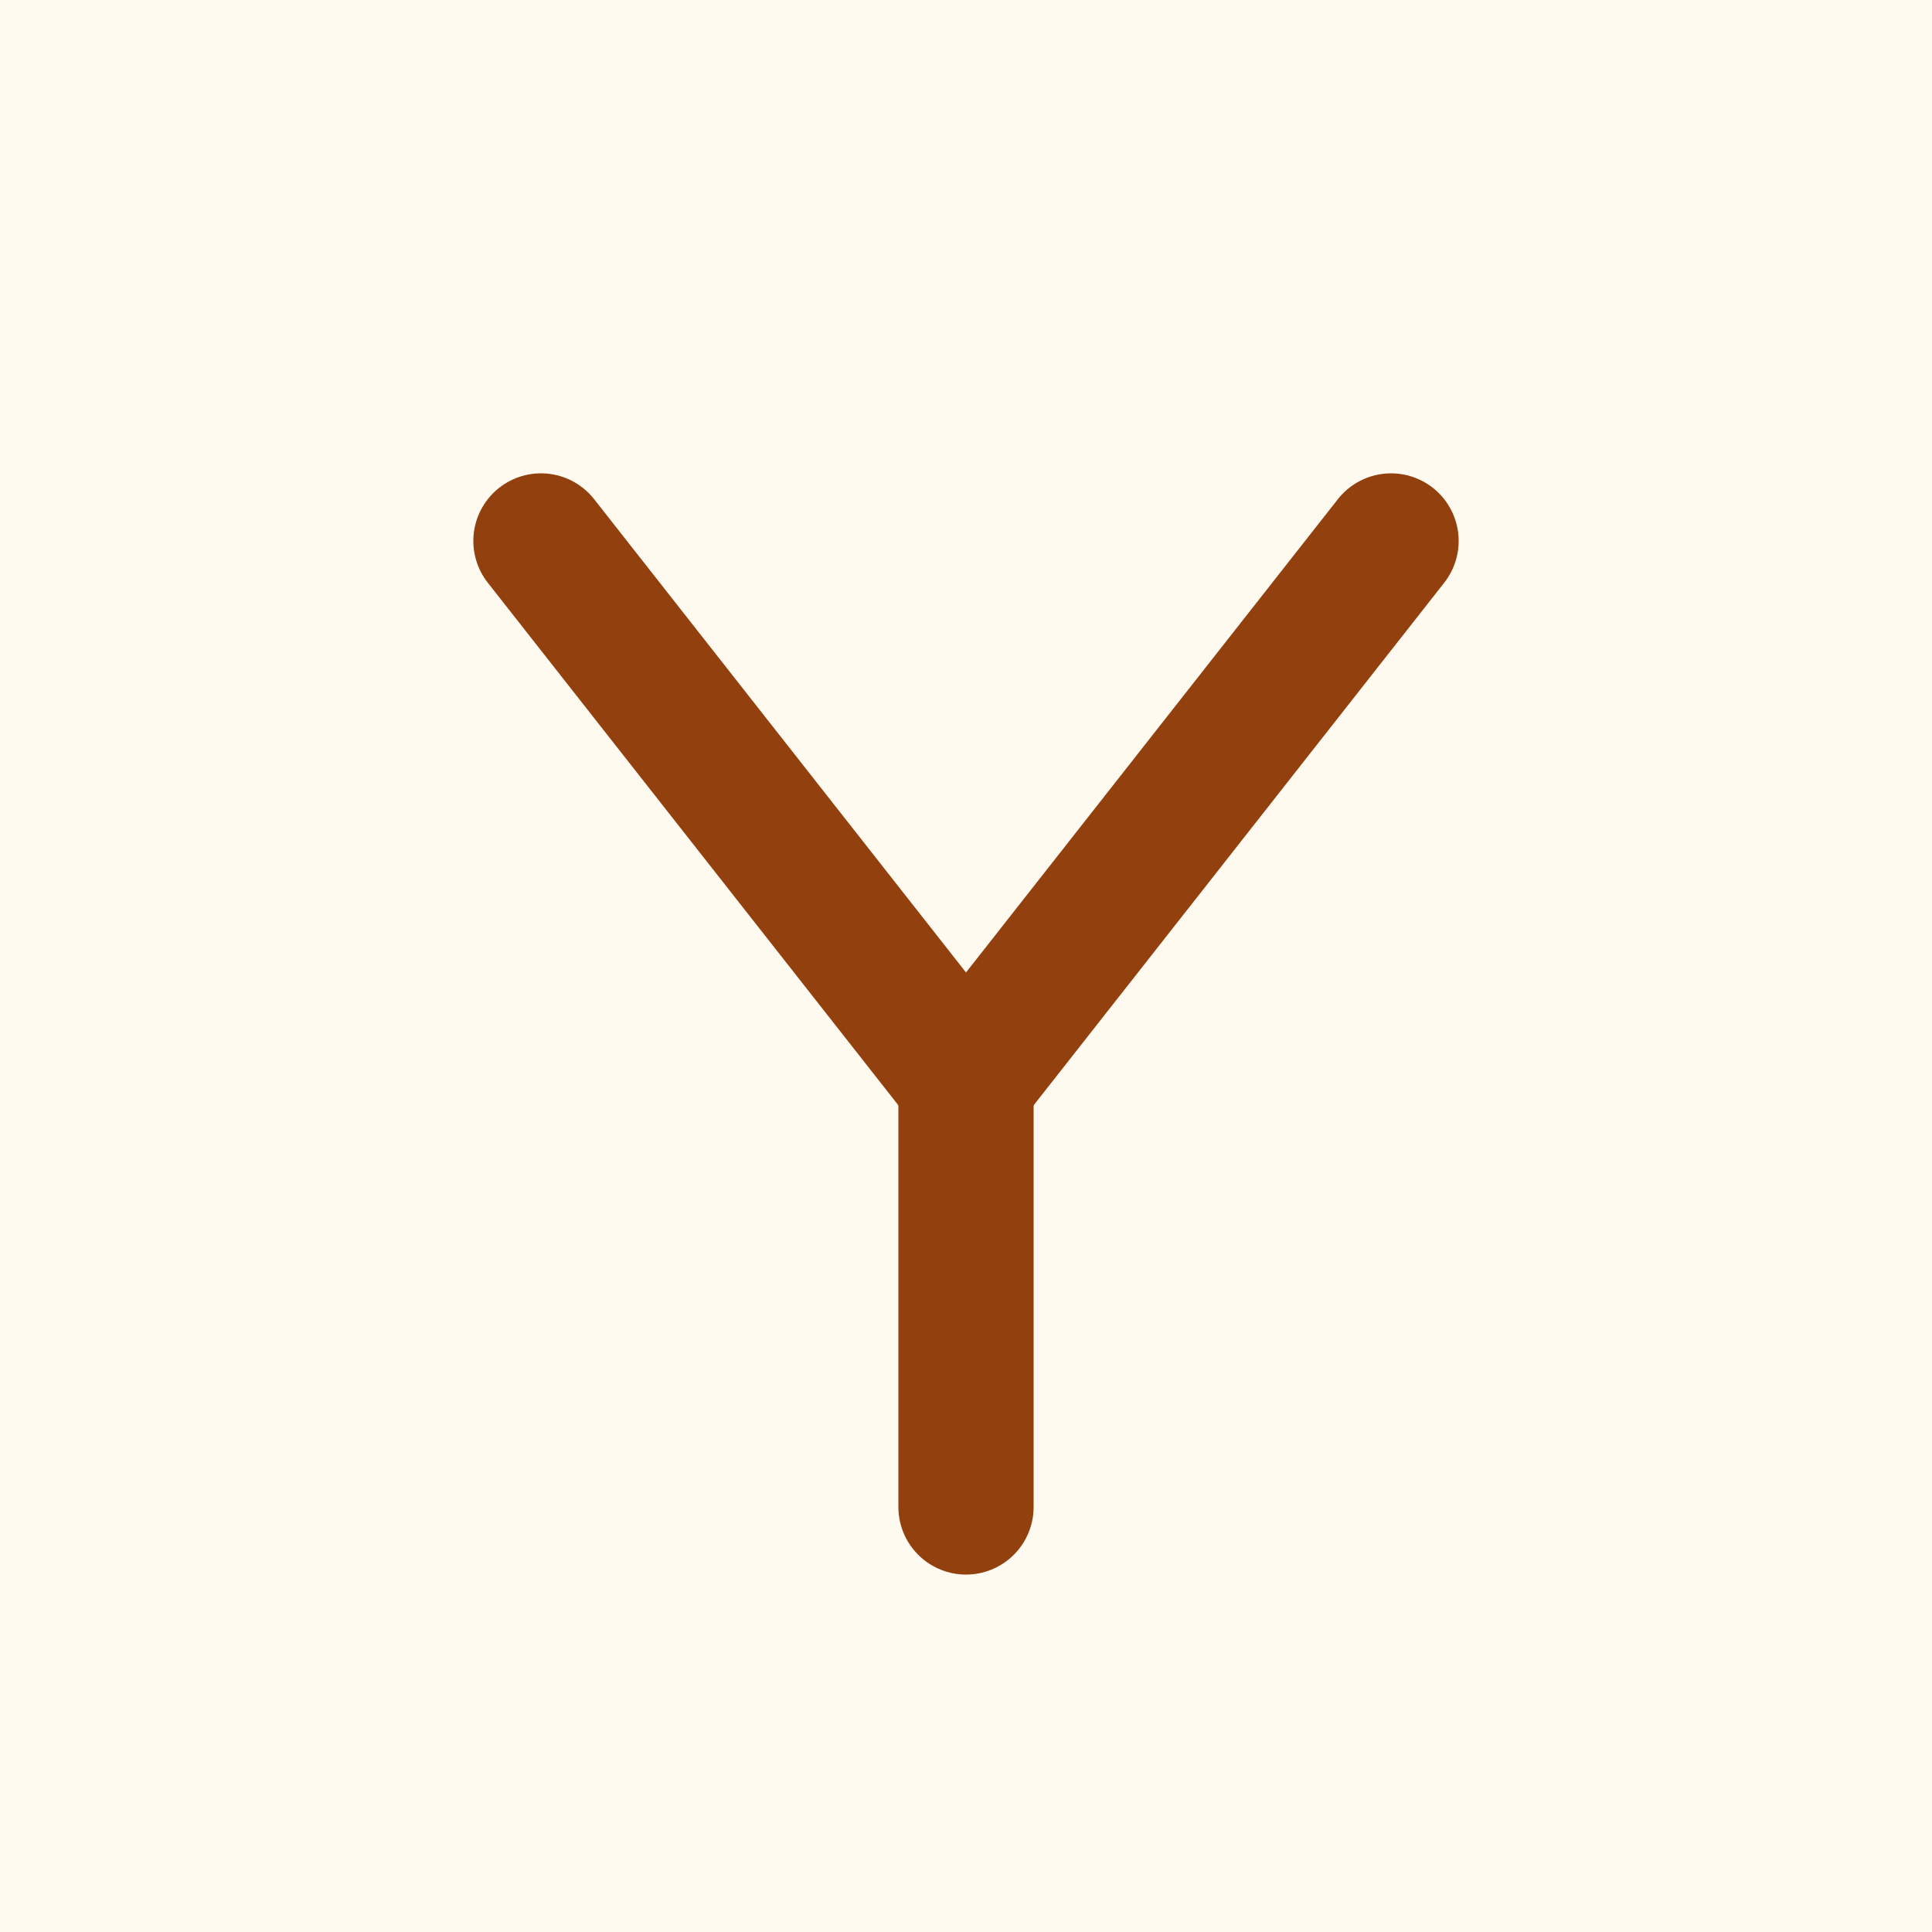
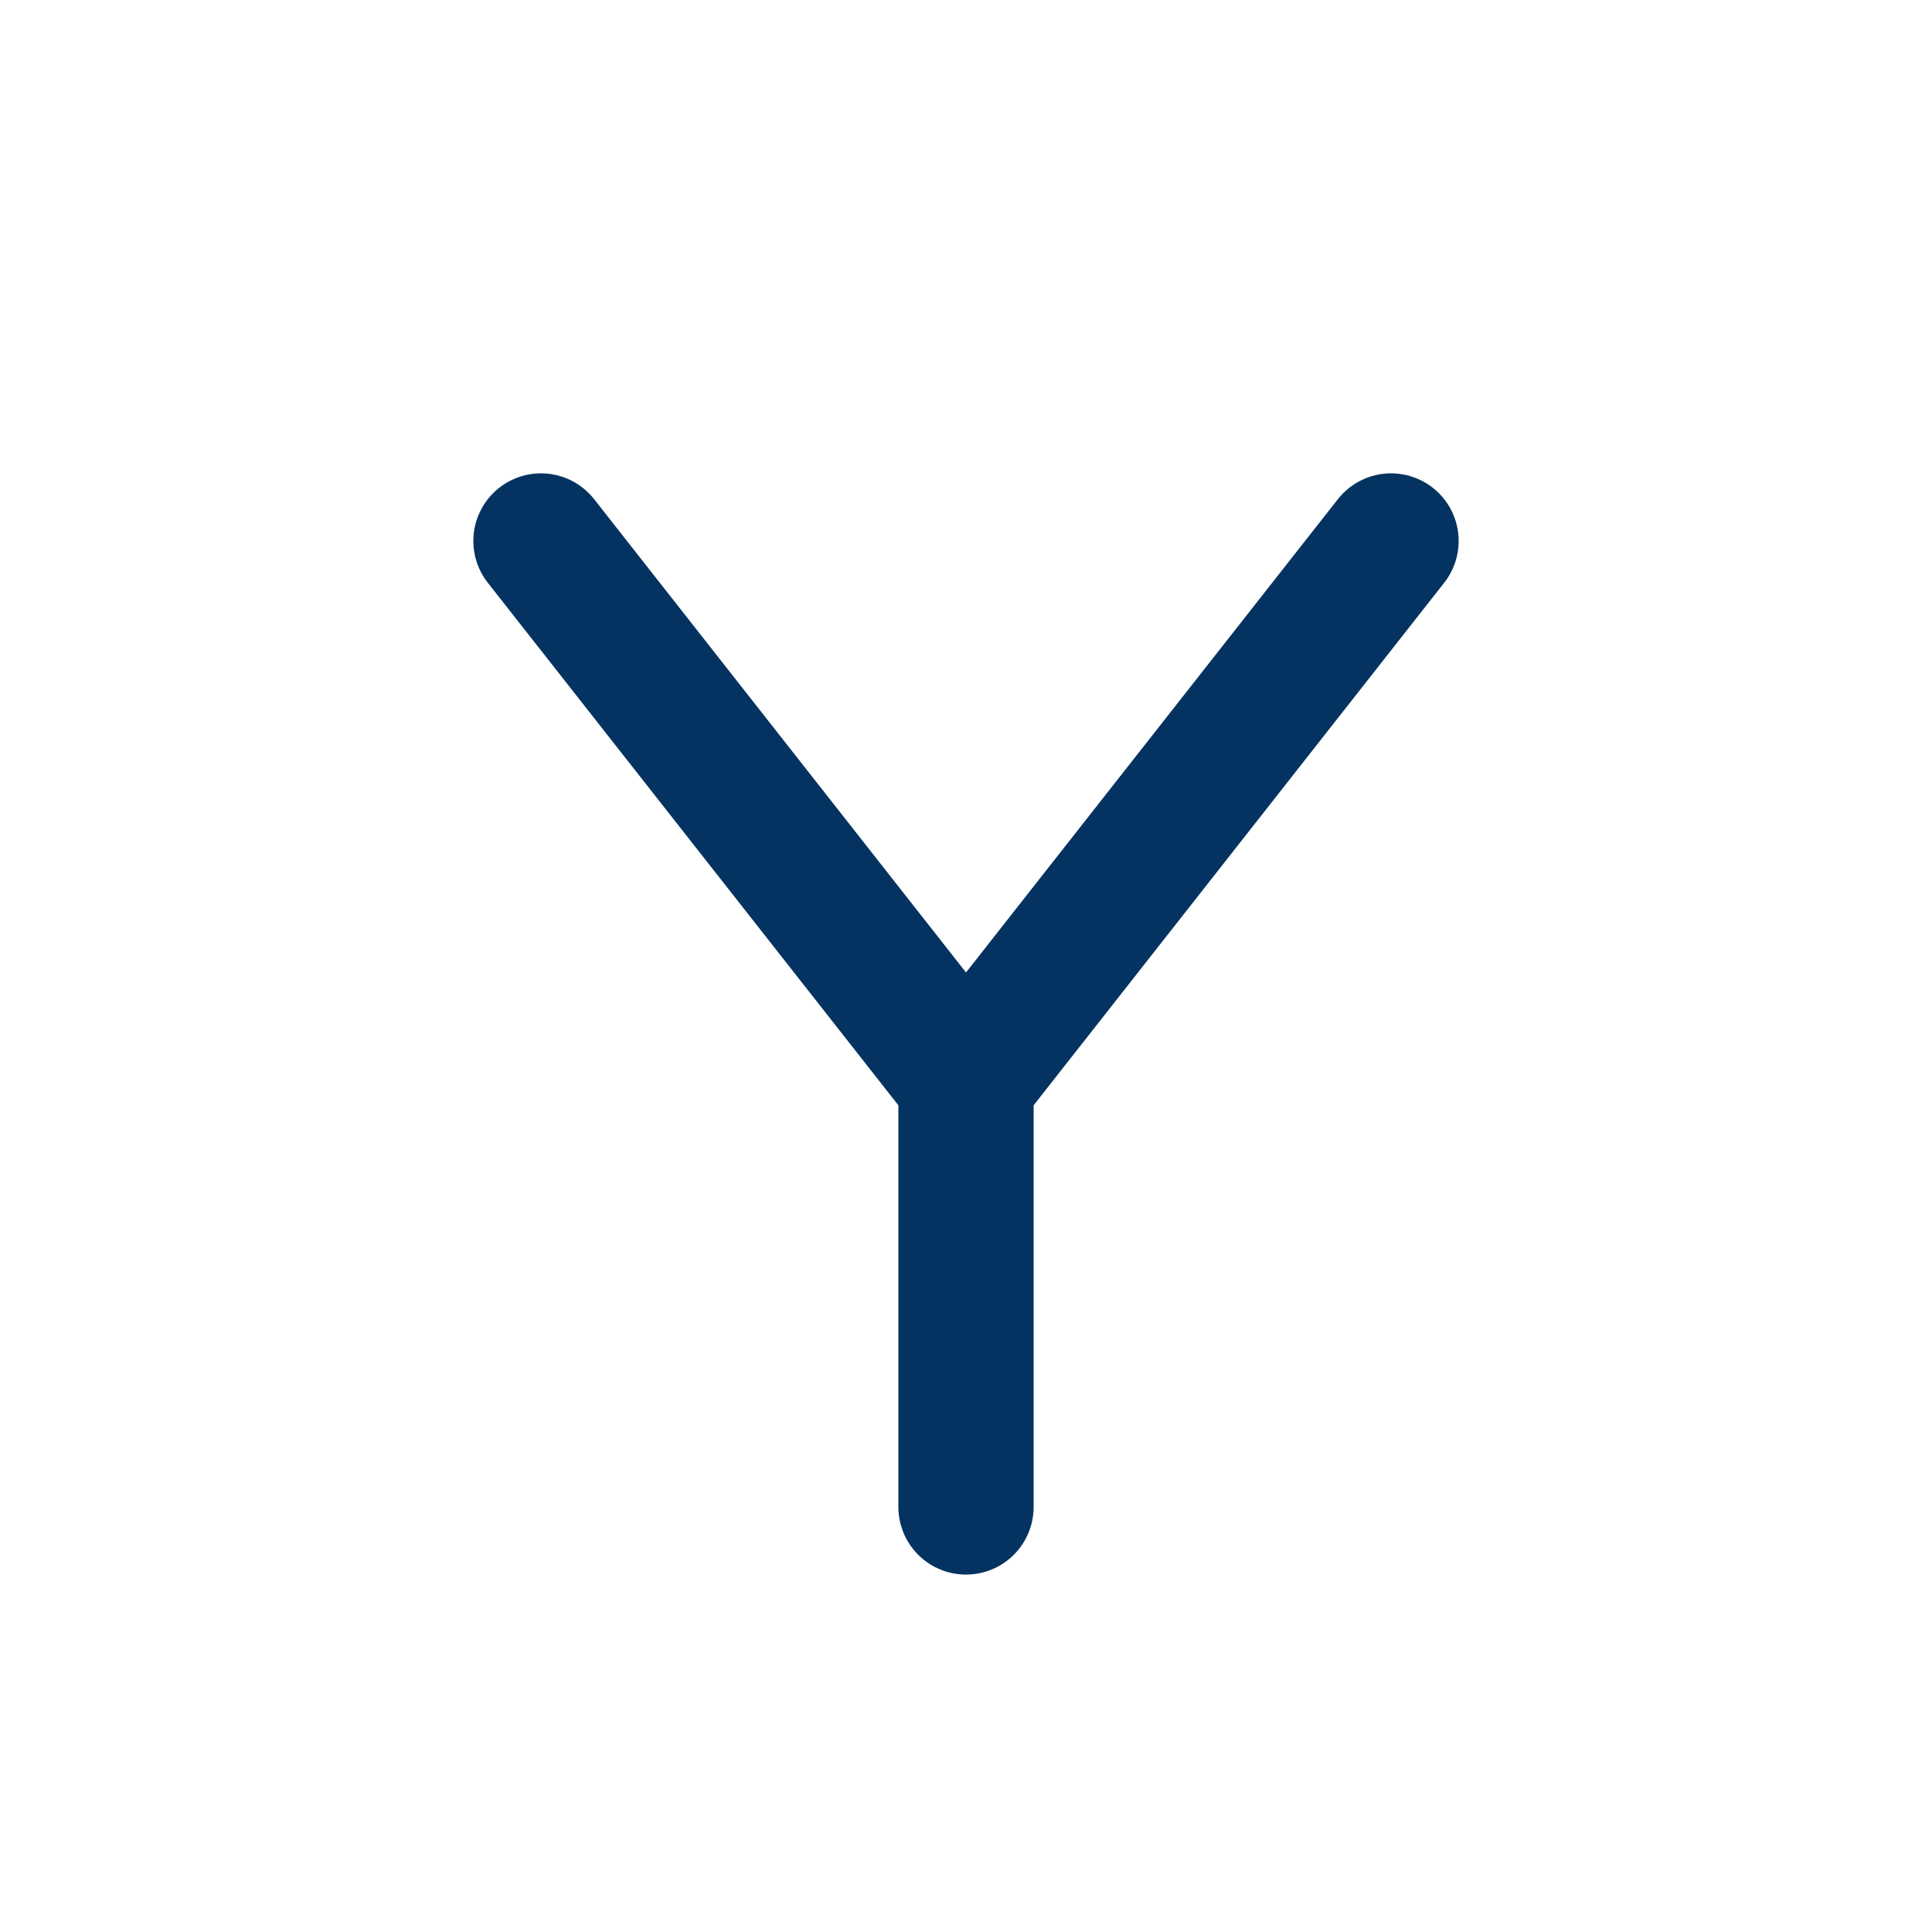
<svg xmlns="http://www.w3.org/2000/svg" viewBox="0 0 100 100" width="256" height="256">
-   <rect width="100" height="100" fill="#FFFAF0" />
-   <line x1="28" y1="28" x2="50" y2="56" stroke="#92400E" stroke-width="7" stroke-linecap="round" />
-   <line x1="72" y1="28" x2="50" y2="56" stroke="#92400E" stroke-width="7" stroke-linecap="round" />
-   <line x1="50" y1="56" x2="50" y2="78" stroke="#92400E" stroke-width="7" stroke-linecap="round" />
+   <rect width="100" height="100" fill="#ffffff" />
+   <line x1="28" y1="28" x2="50" y2="56" stroke="#043361" stroke-width="7" stroke-linecap="round" />
+   <line x1="72" y1="28" x2="50" y2="56" stroke="#043361" stroke-width="7" stroke-linecap="round" />
+   <line x1="50" y1="56" x2="50" y2="78" stroke="#043361" stroke-width="7" stroke-linecap="round" />
</svg>
